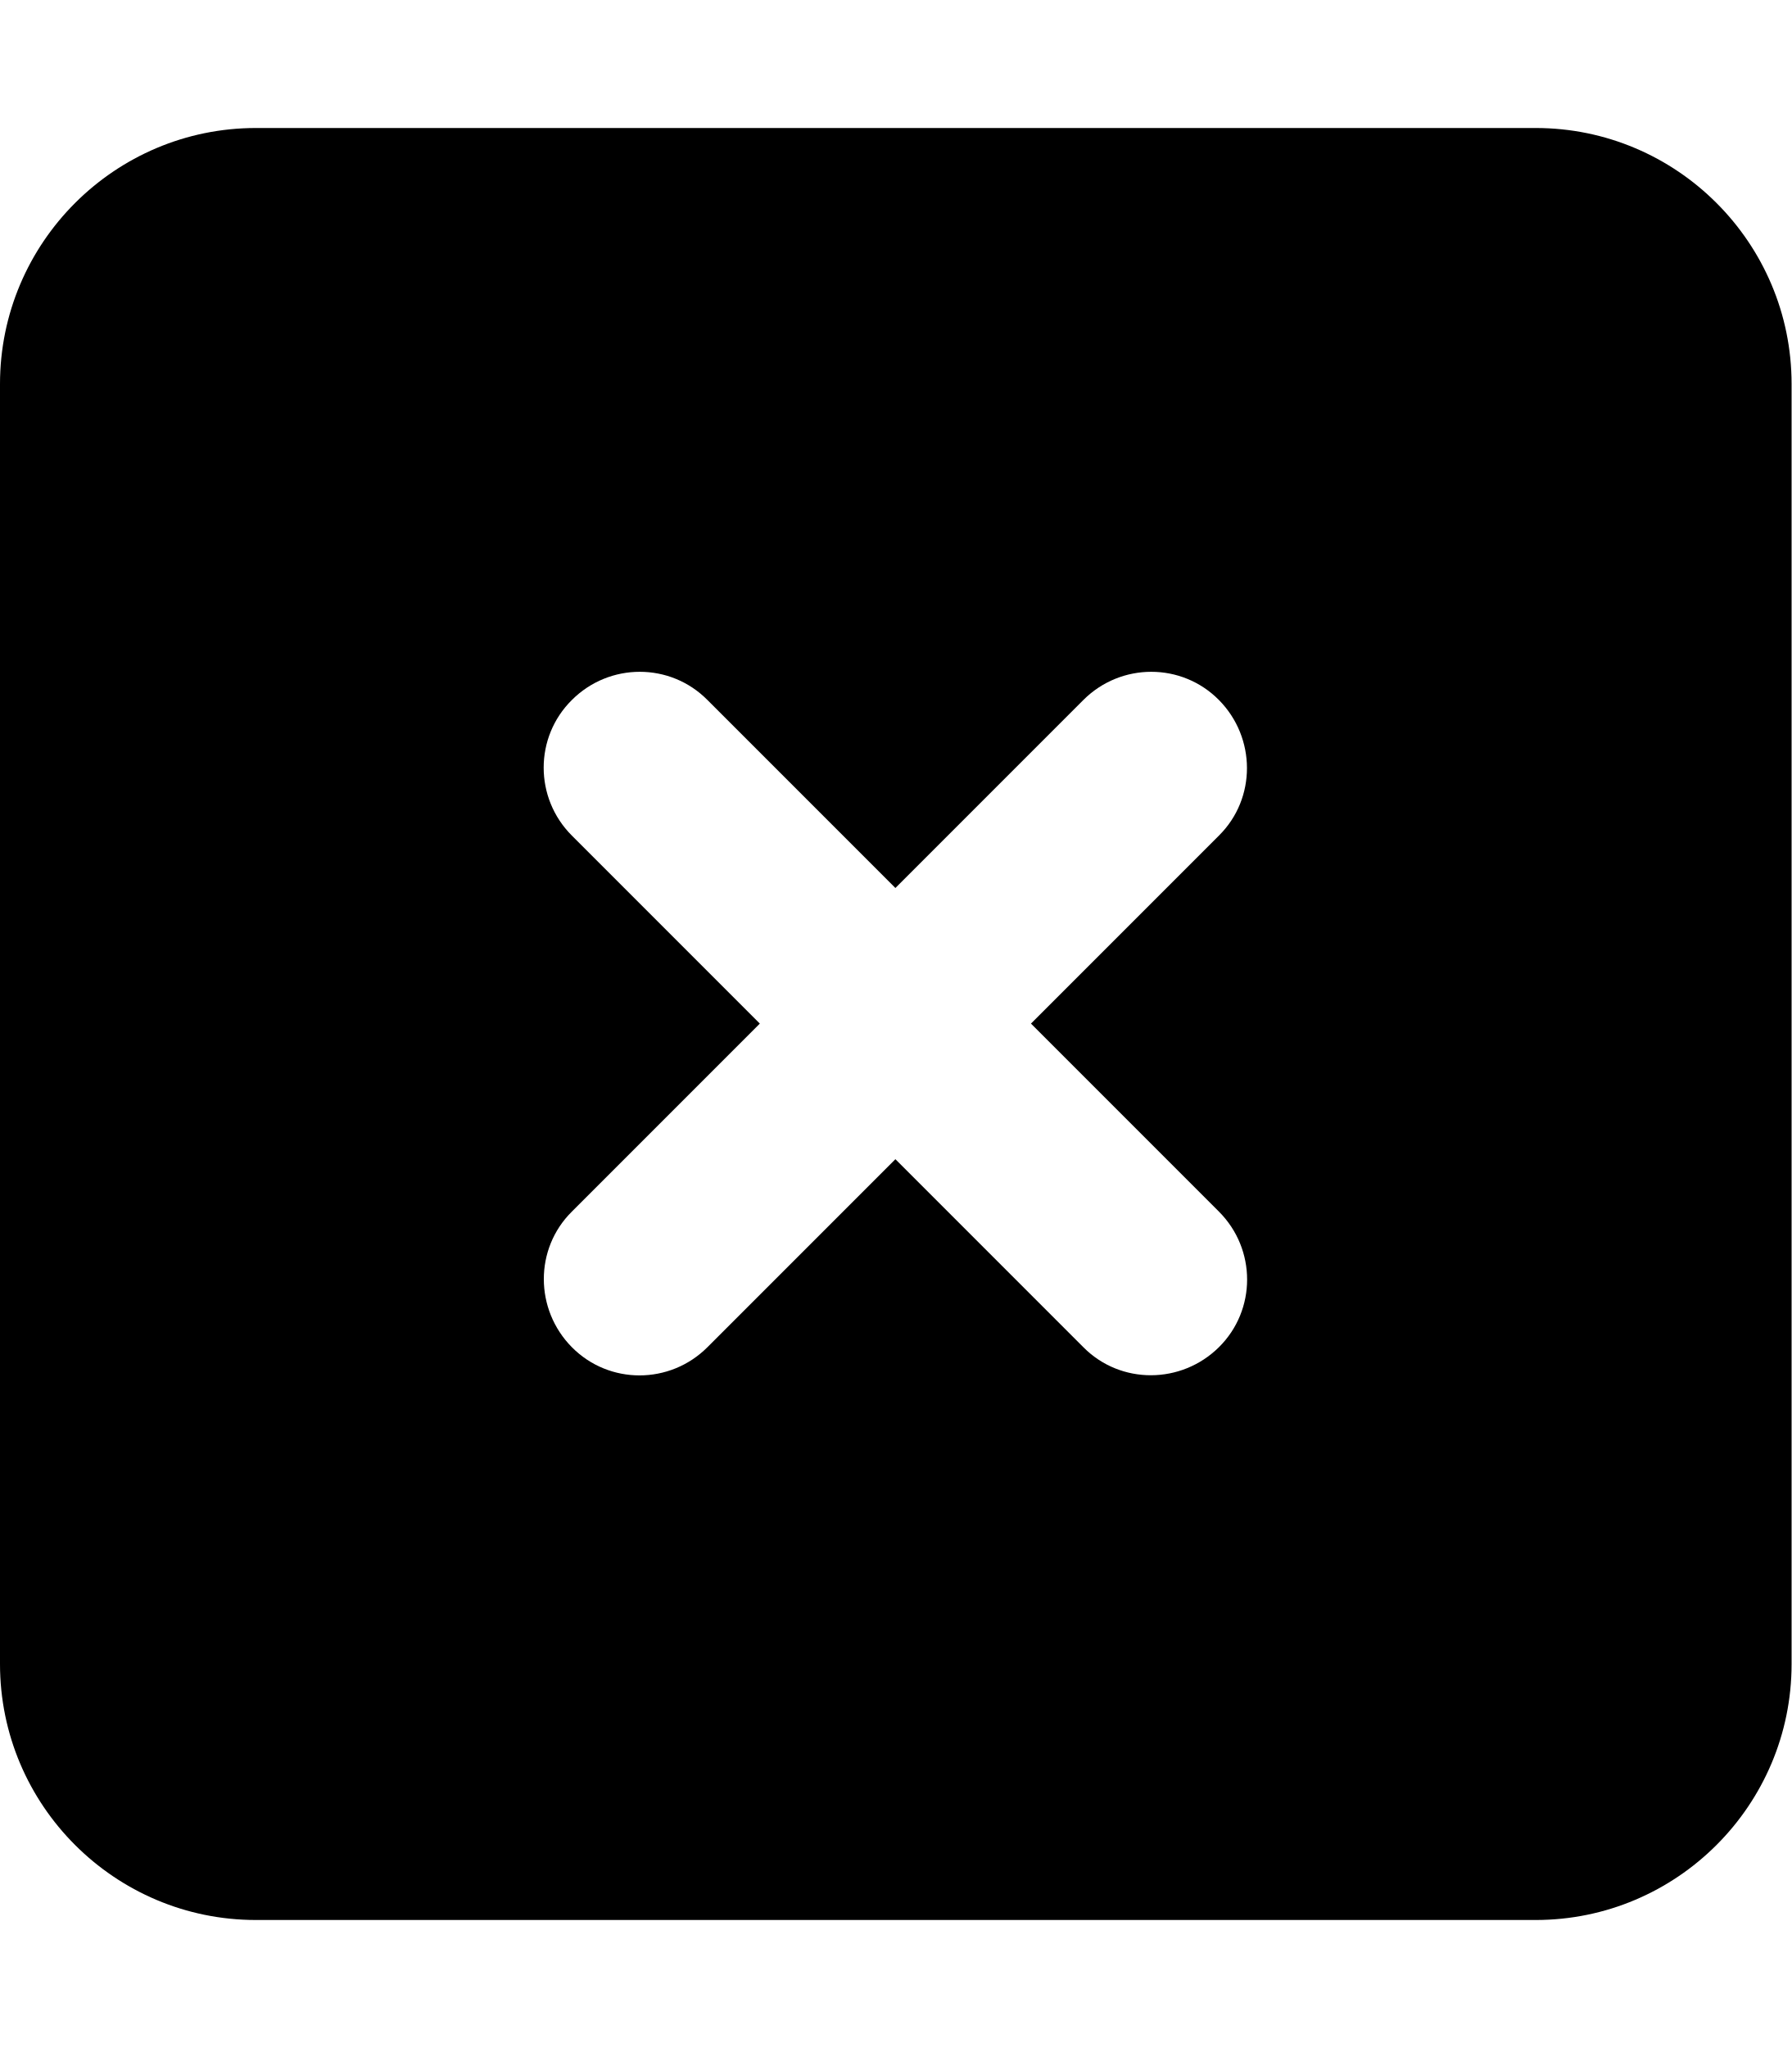
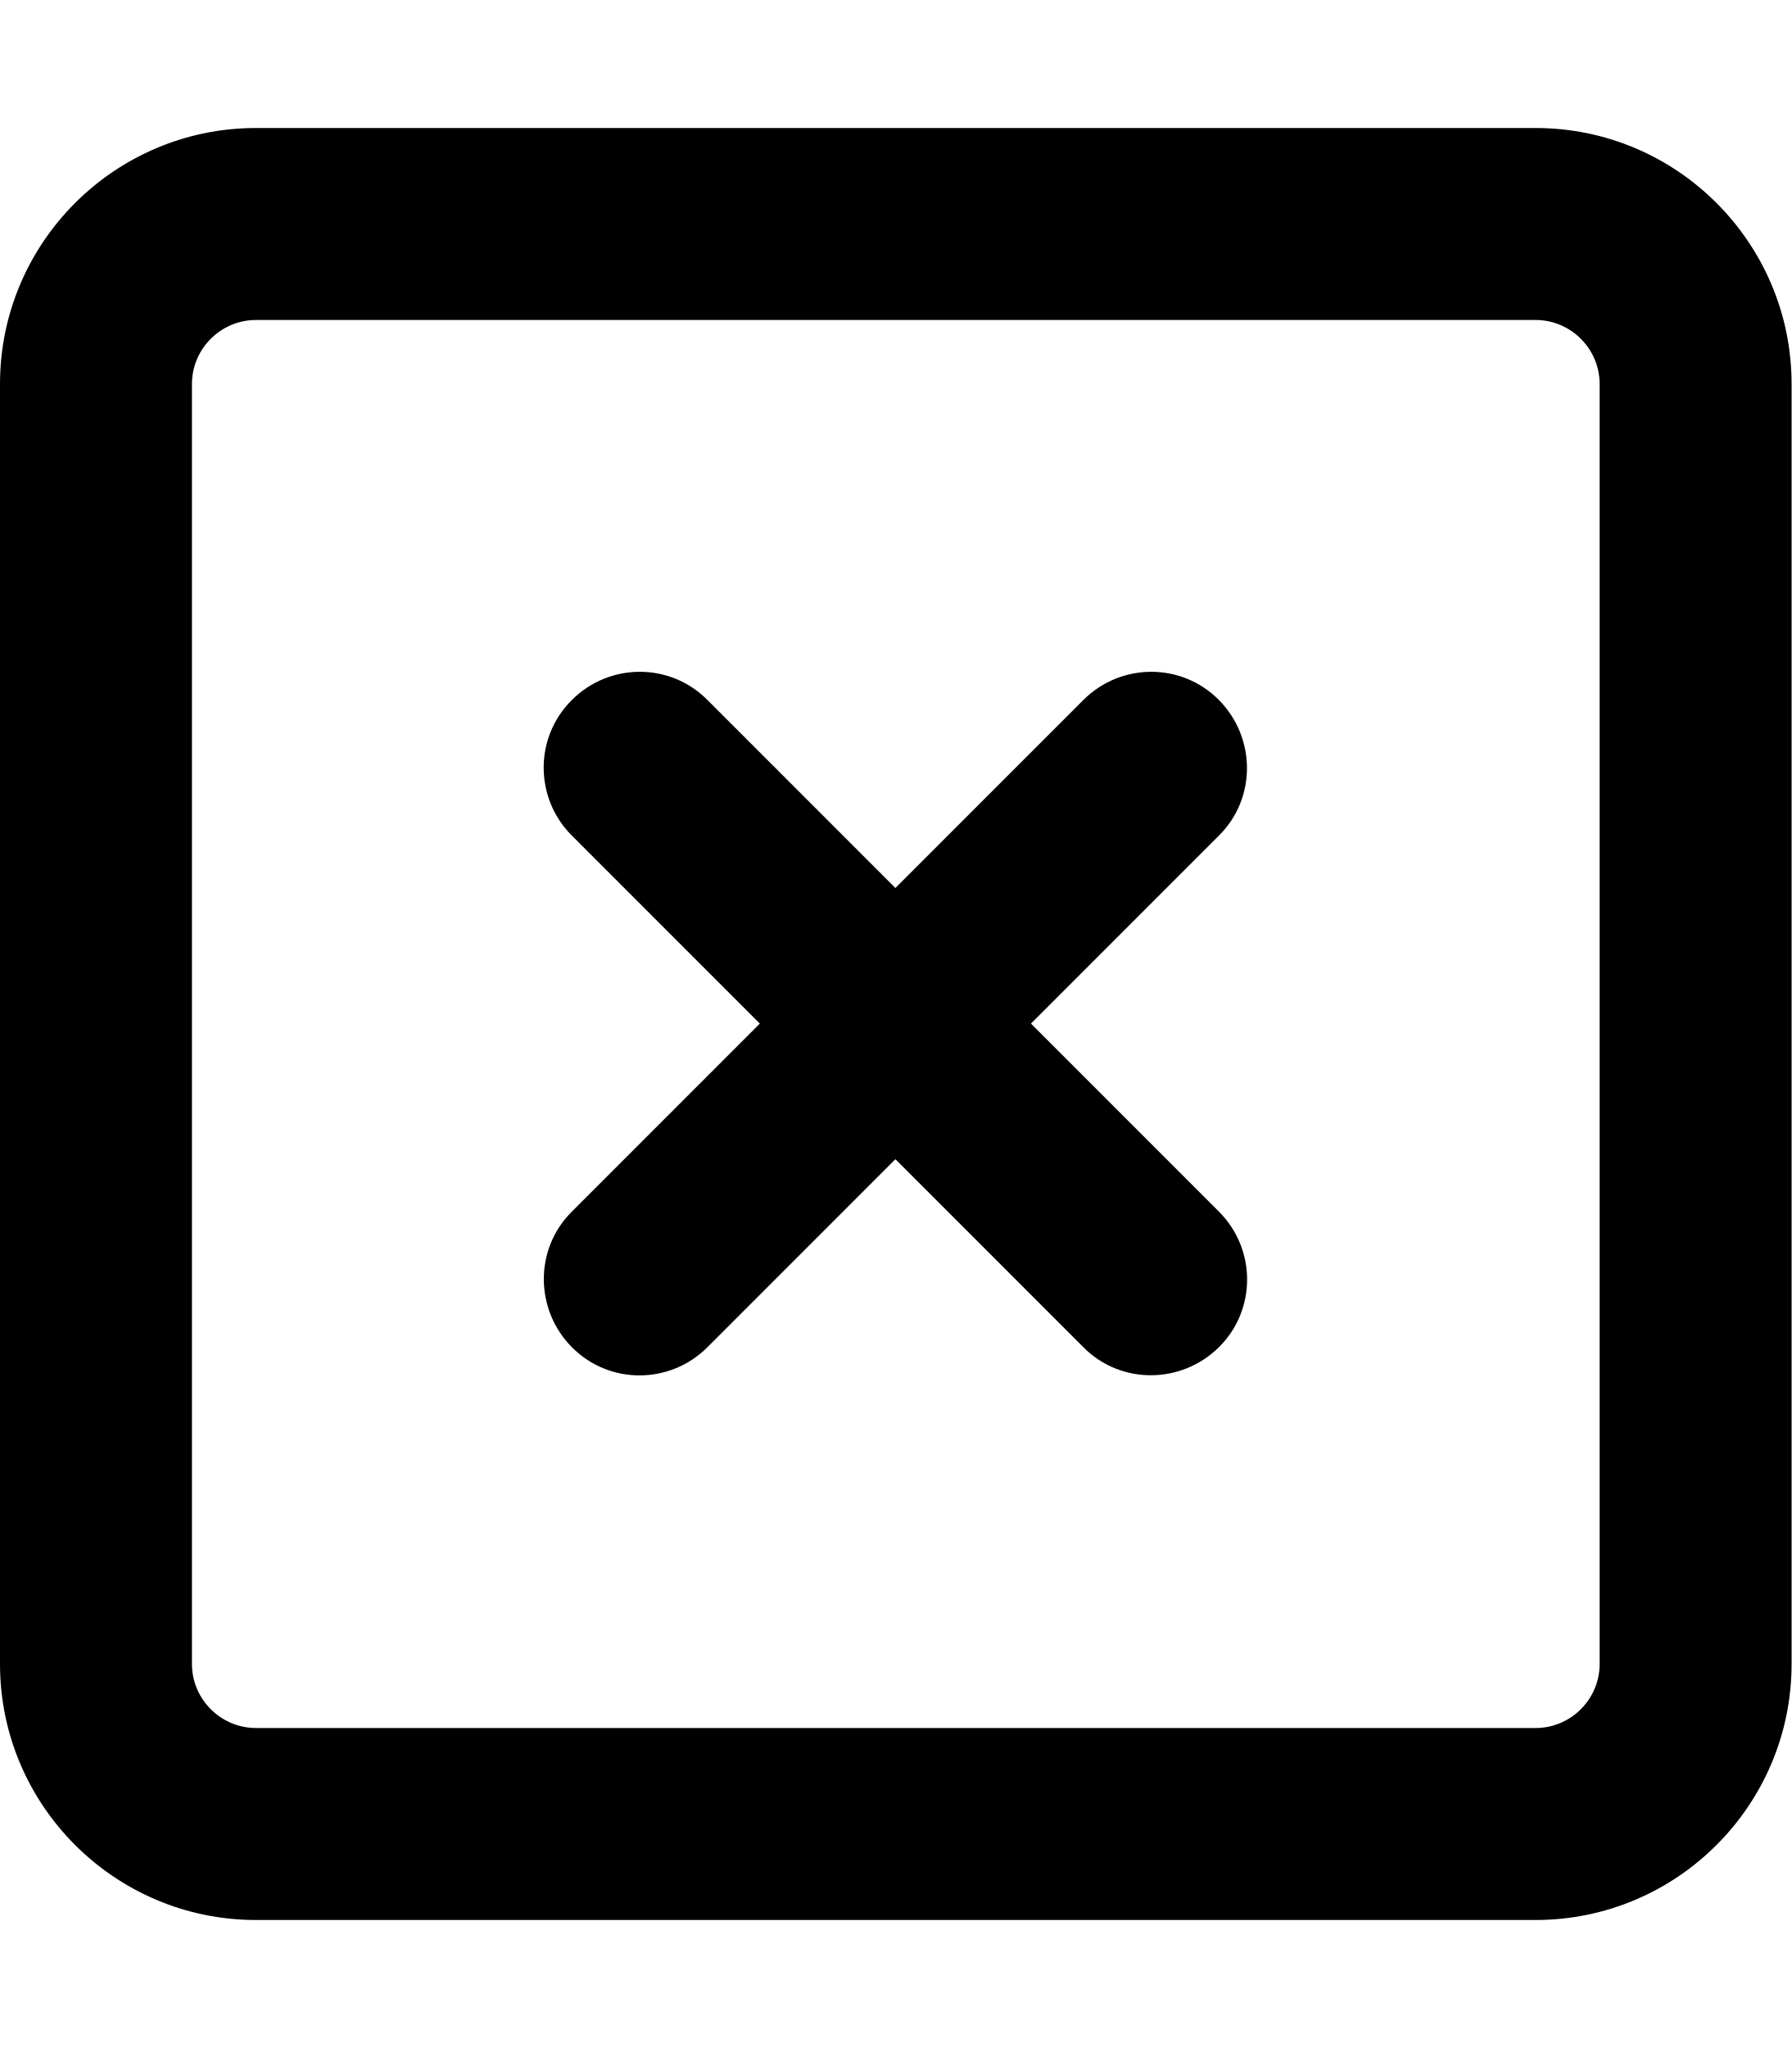
<svg xmlns="http://www.w3.org/2000/svg" viewBox="0 0 448 512">
-   <path d="M64 32C28.7 32 0 60.7 0 96V416c0 35.3 28.7 64 64 64H384c35.3 0 64-28.7 64-64V96c0-35.3-28.7-64-64-64H64zm79 143c9.4-9.4 24.6-9.4 33.9 0l47 47 47-47c9.4-9.4 24.6-9.4 33.9 0s9.4 24.6 0 33.9l-47 47 47 47c9.4 9.4 9.4 24.6 0 33.9s-24.6 9.4-33.9 0l-47-47-47 47c-9.4 9.4-24.6 9.4-33.9 0s-9.4-24.6 0-33.9l47-47-47-47c-9.4-9.4-9.4-24.6 0-33.9z" />
+   <path d="M64 80c-8.8 0-16 7.2-16 16V416c0 8.8 7.2 16 16 16H384c8.8 0 16-7.2 16-16V96c0-8.8-7.2-16-16-16H64zM0 96C0 60.7 28.7 32 64 32H384c35.3 0 64 28.7 64 64V416c0 35.3-28.7 64-64 64H64c-35.3 0-64-28.7-64-64V96zm143 79c9.4-9.4 24.6-9.4 33.9 0l47 47 47-47c9.4-9.4 24.6-9.4 33.9 0s9.4 24.6 0 33.9l-47 47 47 47c9.4 9.4 9.4 24.6 0 33.9s-24.6 9.4-33.9 0l-47-47-47 47c-9.4 9.4-24.6 9.4-33.9 0s-9.4-24.6 0-33.9l47-47-47-47c-9.4-9.4-9.4-24.6 0-33.9z" />
</svg>
